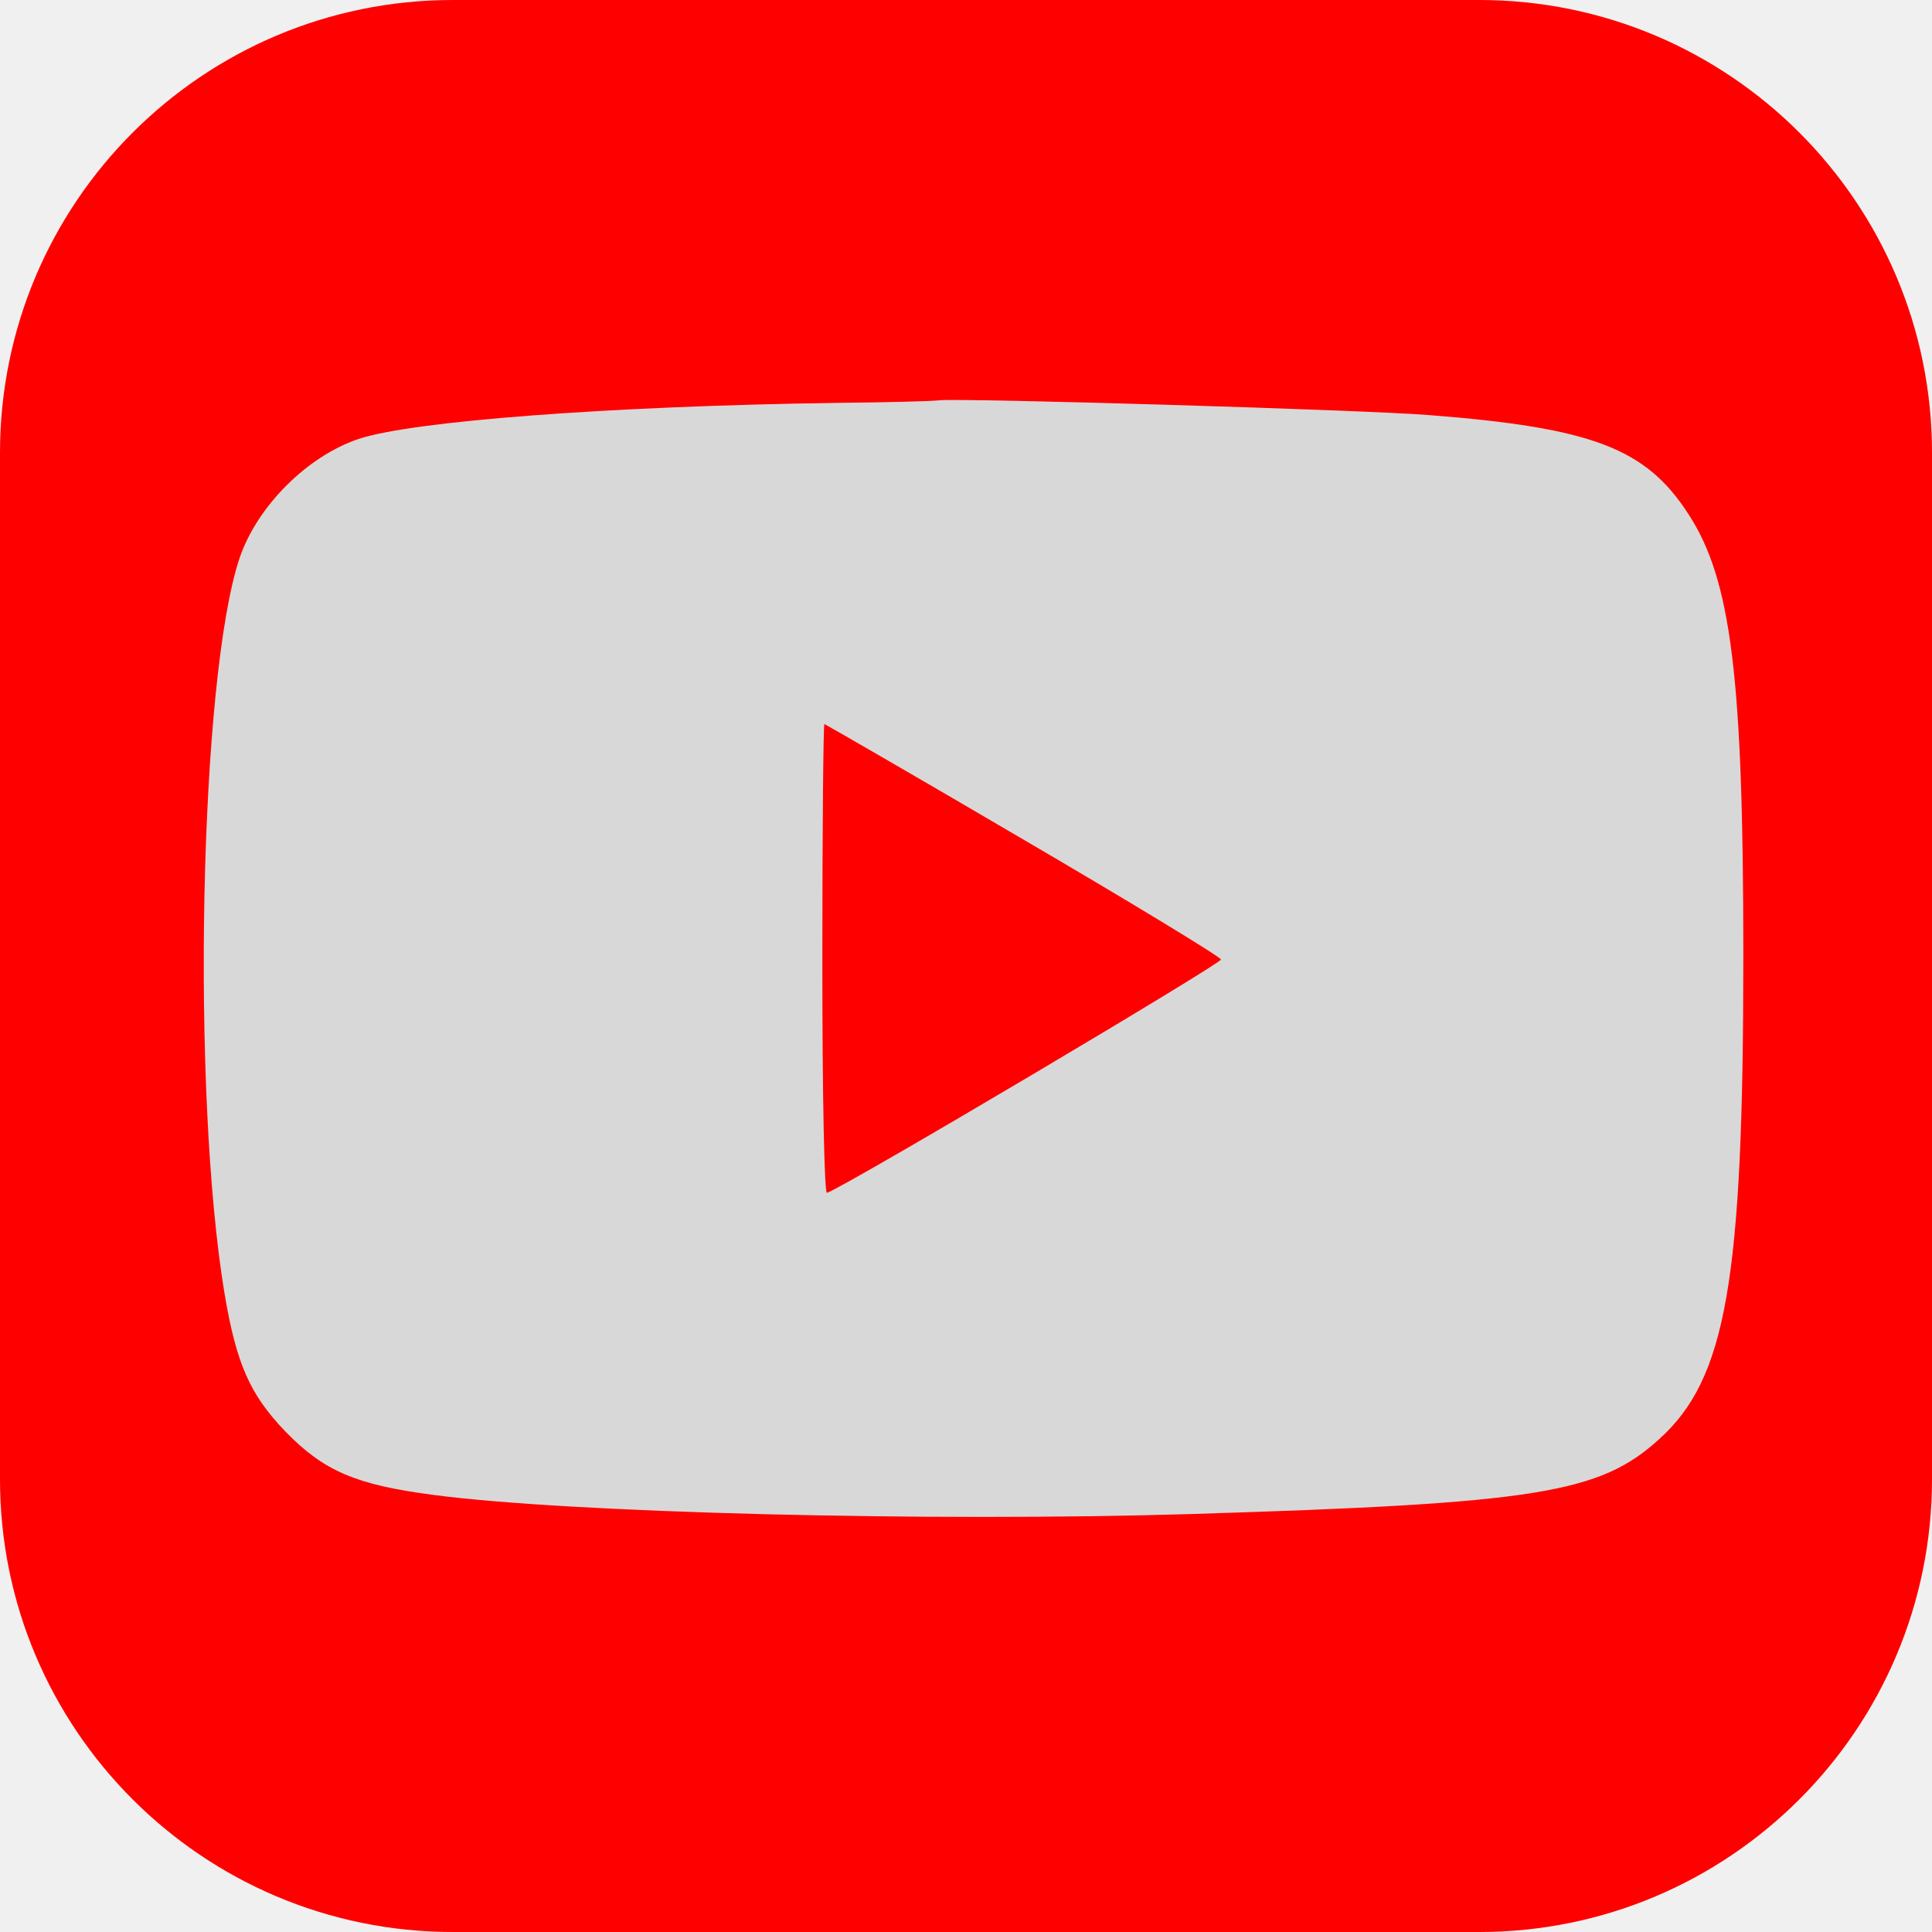
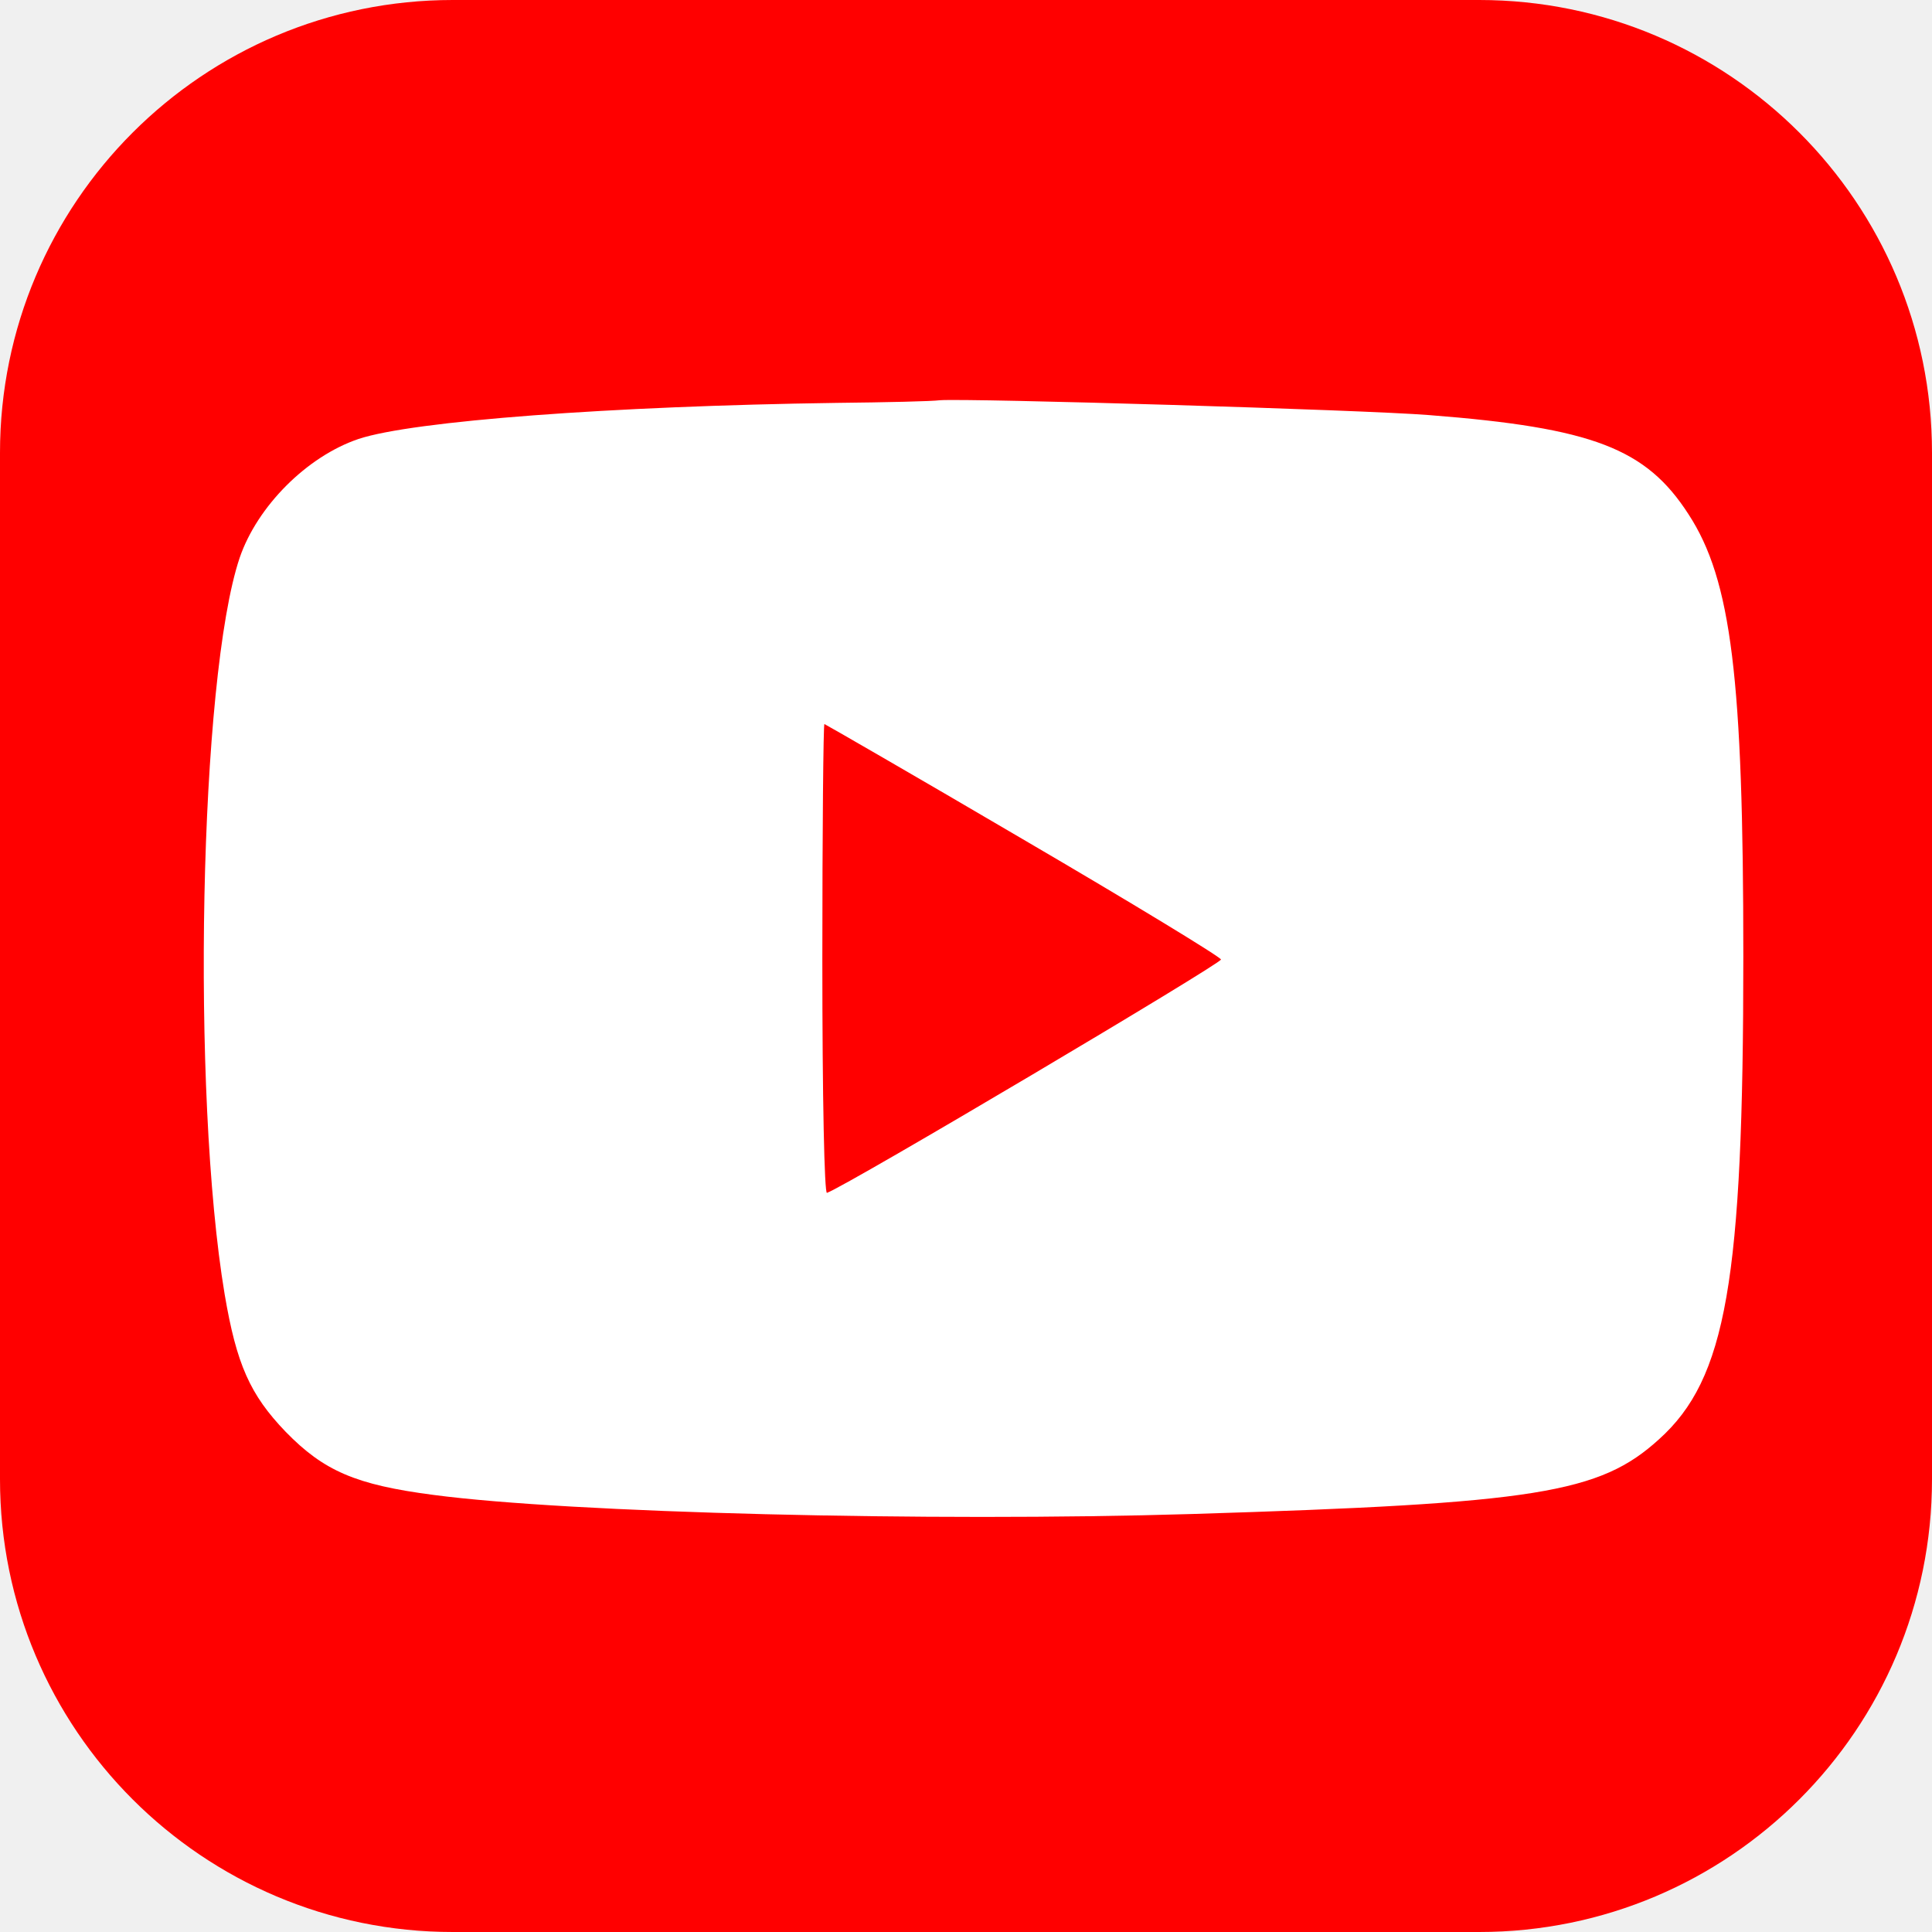
<svg xmlns="http://www.w3.org/2000/svg" width="256px" height="256px" viewBox="0 0 256 256" version="1.1">
  <g id="Page-1" stroke="none" stroke-width="1" fill="none" fill-rule="evenodd">
    <g id="youtube" fill-rule="nonzero">
      <path d="M196,0 L60,0 C26.863,0 0,26.863 0,60 L0,196 C0,229.137 26.863,256 60,256 L196,256 C229.137,256 256,229.137 256,196 L256,60 C256,26.863 229.137,0 196,0 Z" id="Path" fill="#FF0000" />
-       <g id="Group" transform="translate(129, 127) scale(-1, 1) rotate(-180) translate(-129, -127)translate(27, 53)" fill="#D8D8D8">
+       <g id="Group" transform="translate(129, 127) scale(-1, 1) rotate(-180) translate(-129, -127)translate(27, 53)" fill="#FFFFFF">
        <path d="M83.837,147.615 C53.984,147.193 27.692,145.224 20.503,142.834 C13.656,140.513 7.083,133.904 4.755,127.084 C-0.586,111.194 -1.681,56.071 2.769,29.494 C4.344,20.213 6.124,16.205 10.848,11.284 C15.915,6.081 20.16,4.253 30.431,2.917 C48.438,0.526 96.23,-0.669 130.943,0.386 C176.612,1.792 184.966,3.128 192.84,10.299 C201.741,18.315 204,31.252 204,74.281 C204,111.124 202.425,124.131 196.742,132.85 C191.128,141.568 184.075,144.31 162.371,145.998 C153.607,146.701 101.296,148.247 97.53,147.966 C96.572,147.826 90.41,147.685 83.837,147.615 Z M108.511,89.811 C122.873,81.416 134.717,74.21 134.786,73.861 C134.922,73.371 85.3,43.919 82.577,42.939 C82.237,42.8 81.964,55.252 81.964,73.861 C81.964,91 82.1,105.062 82.237,105.062 C82.305,105.062 94.217,98.206 108.511,89.811 Z" id="Shape" />
      </g>
    </g>
  </g>
</svg>
